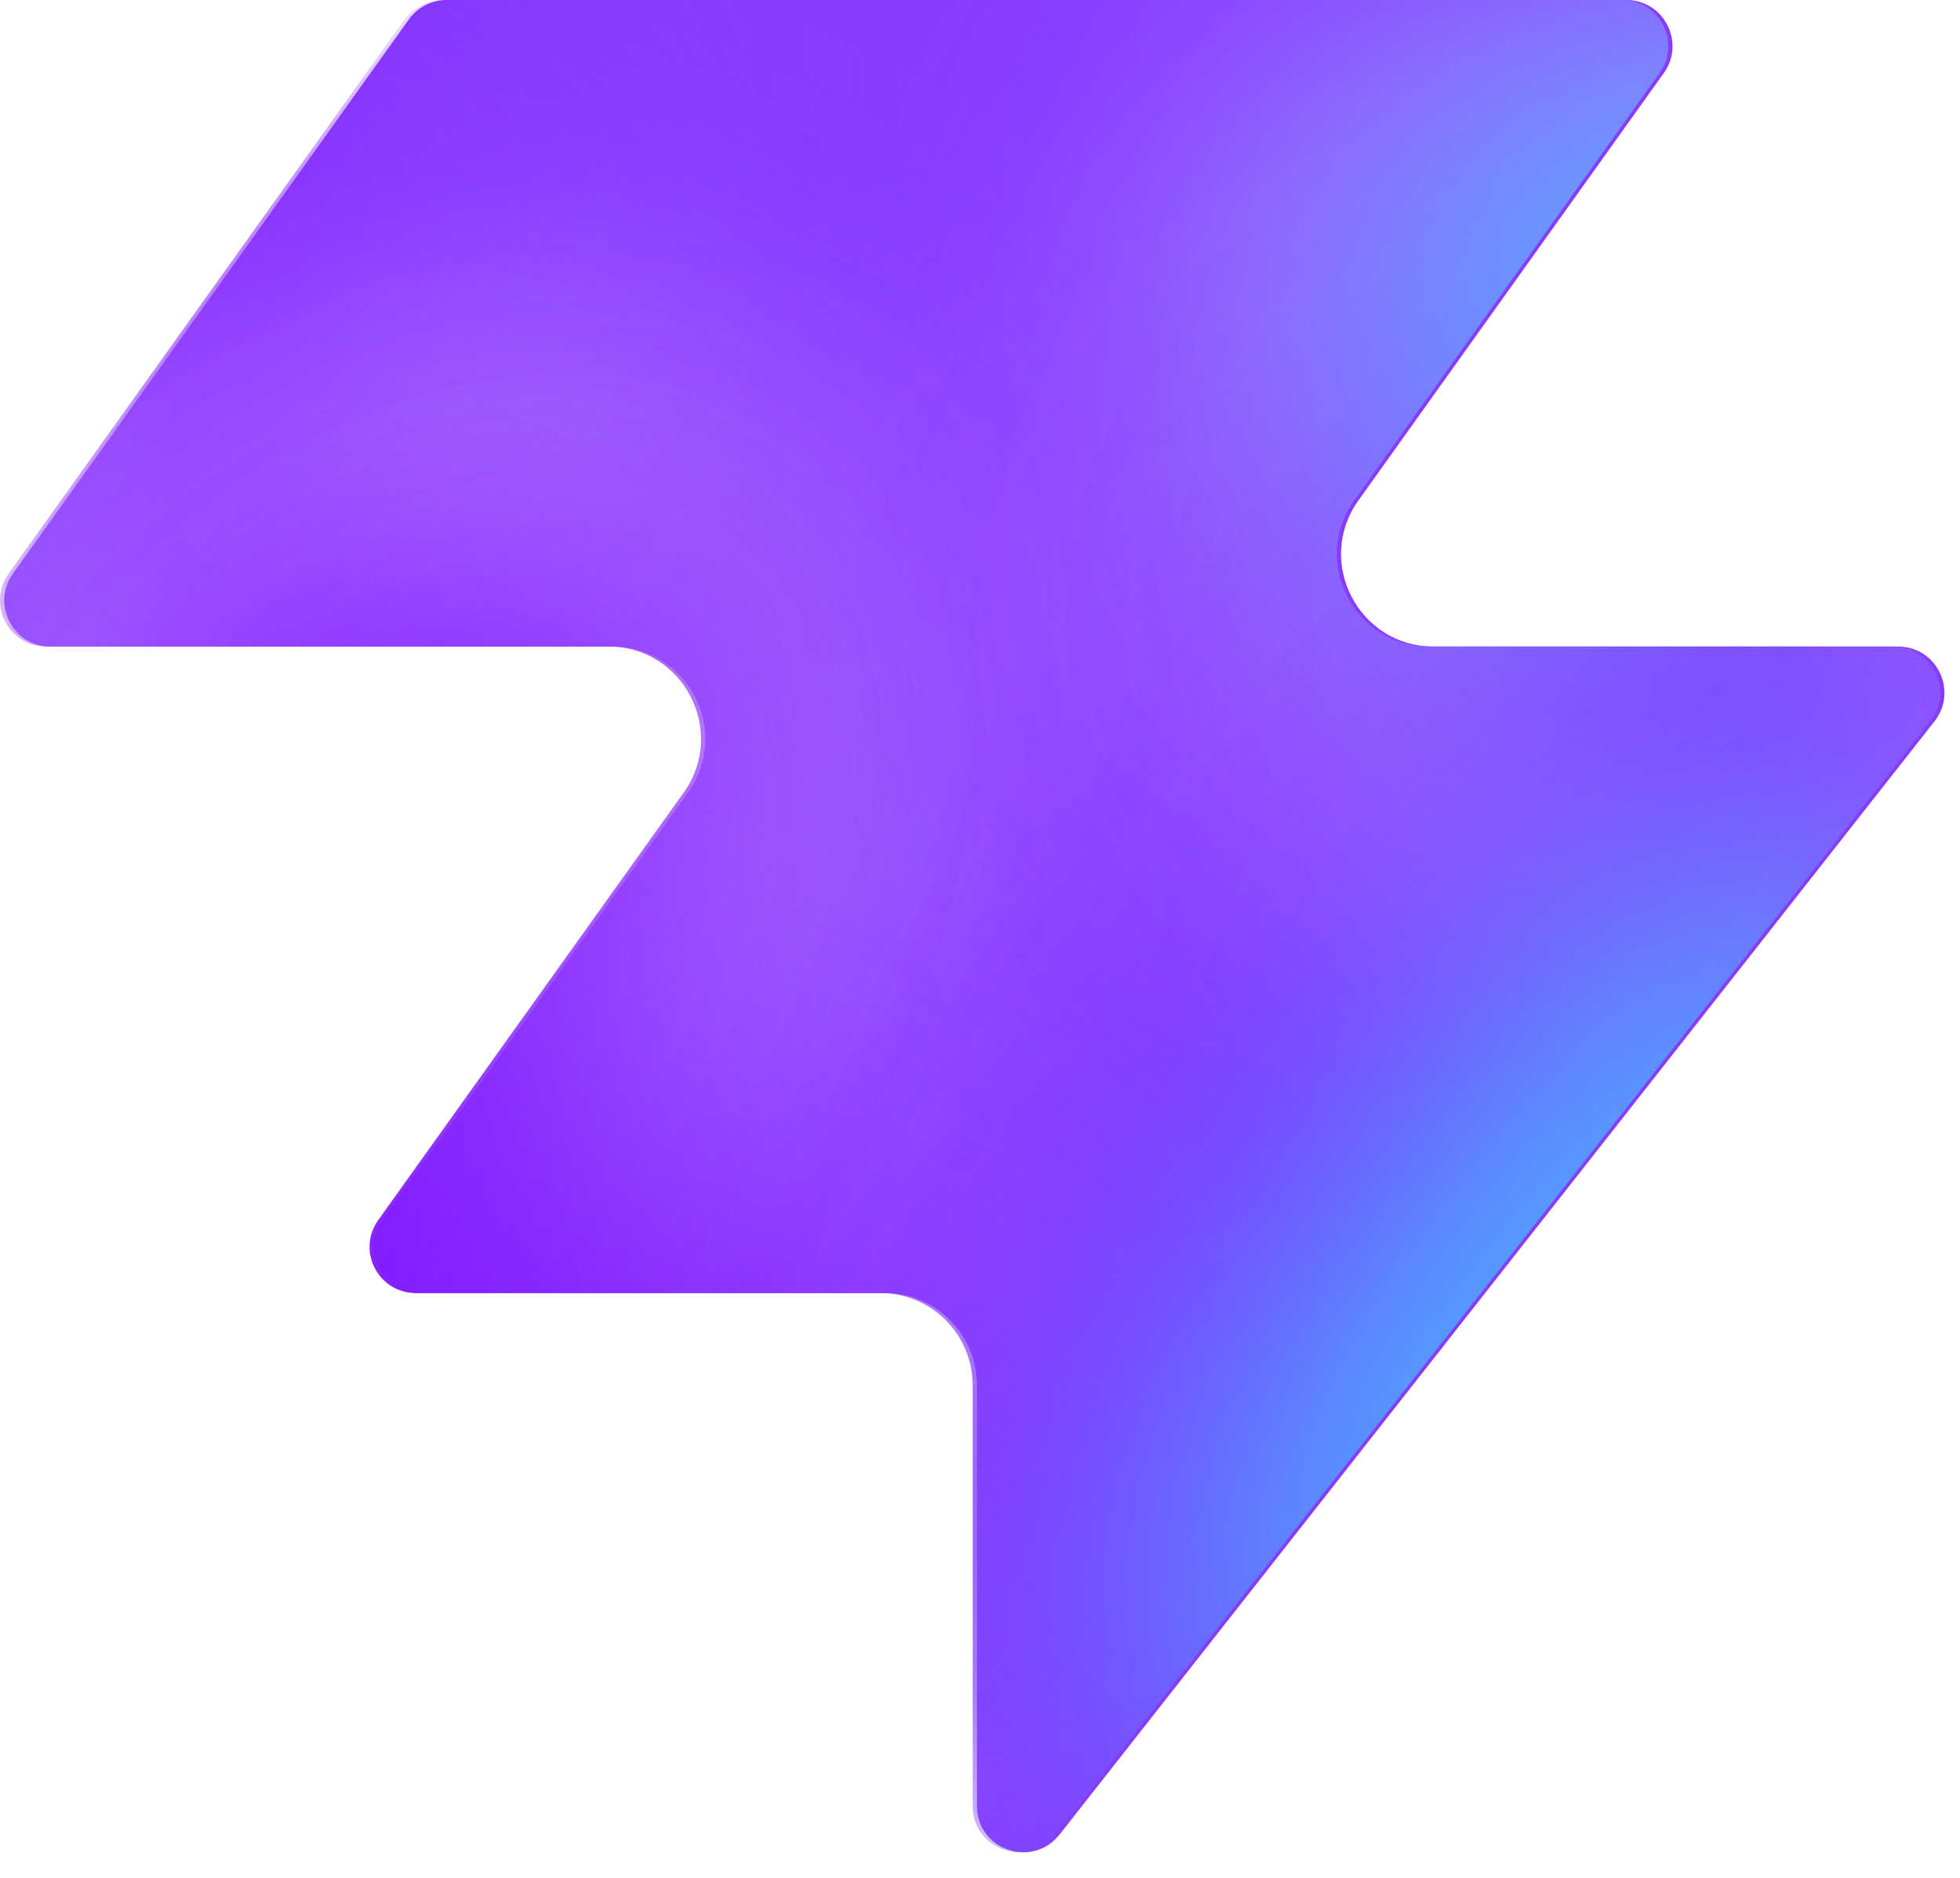
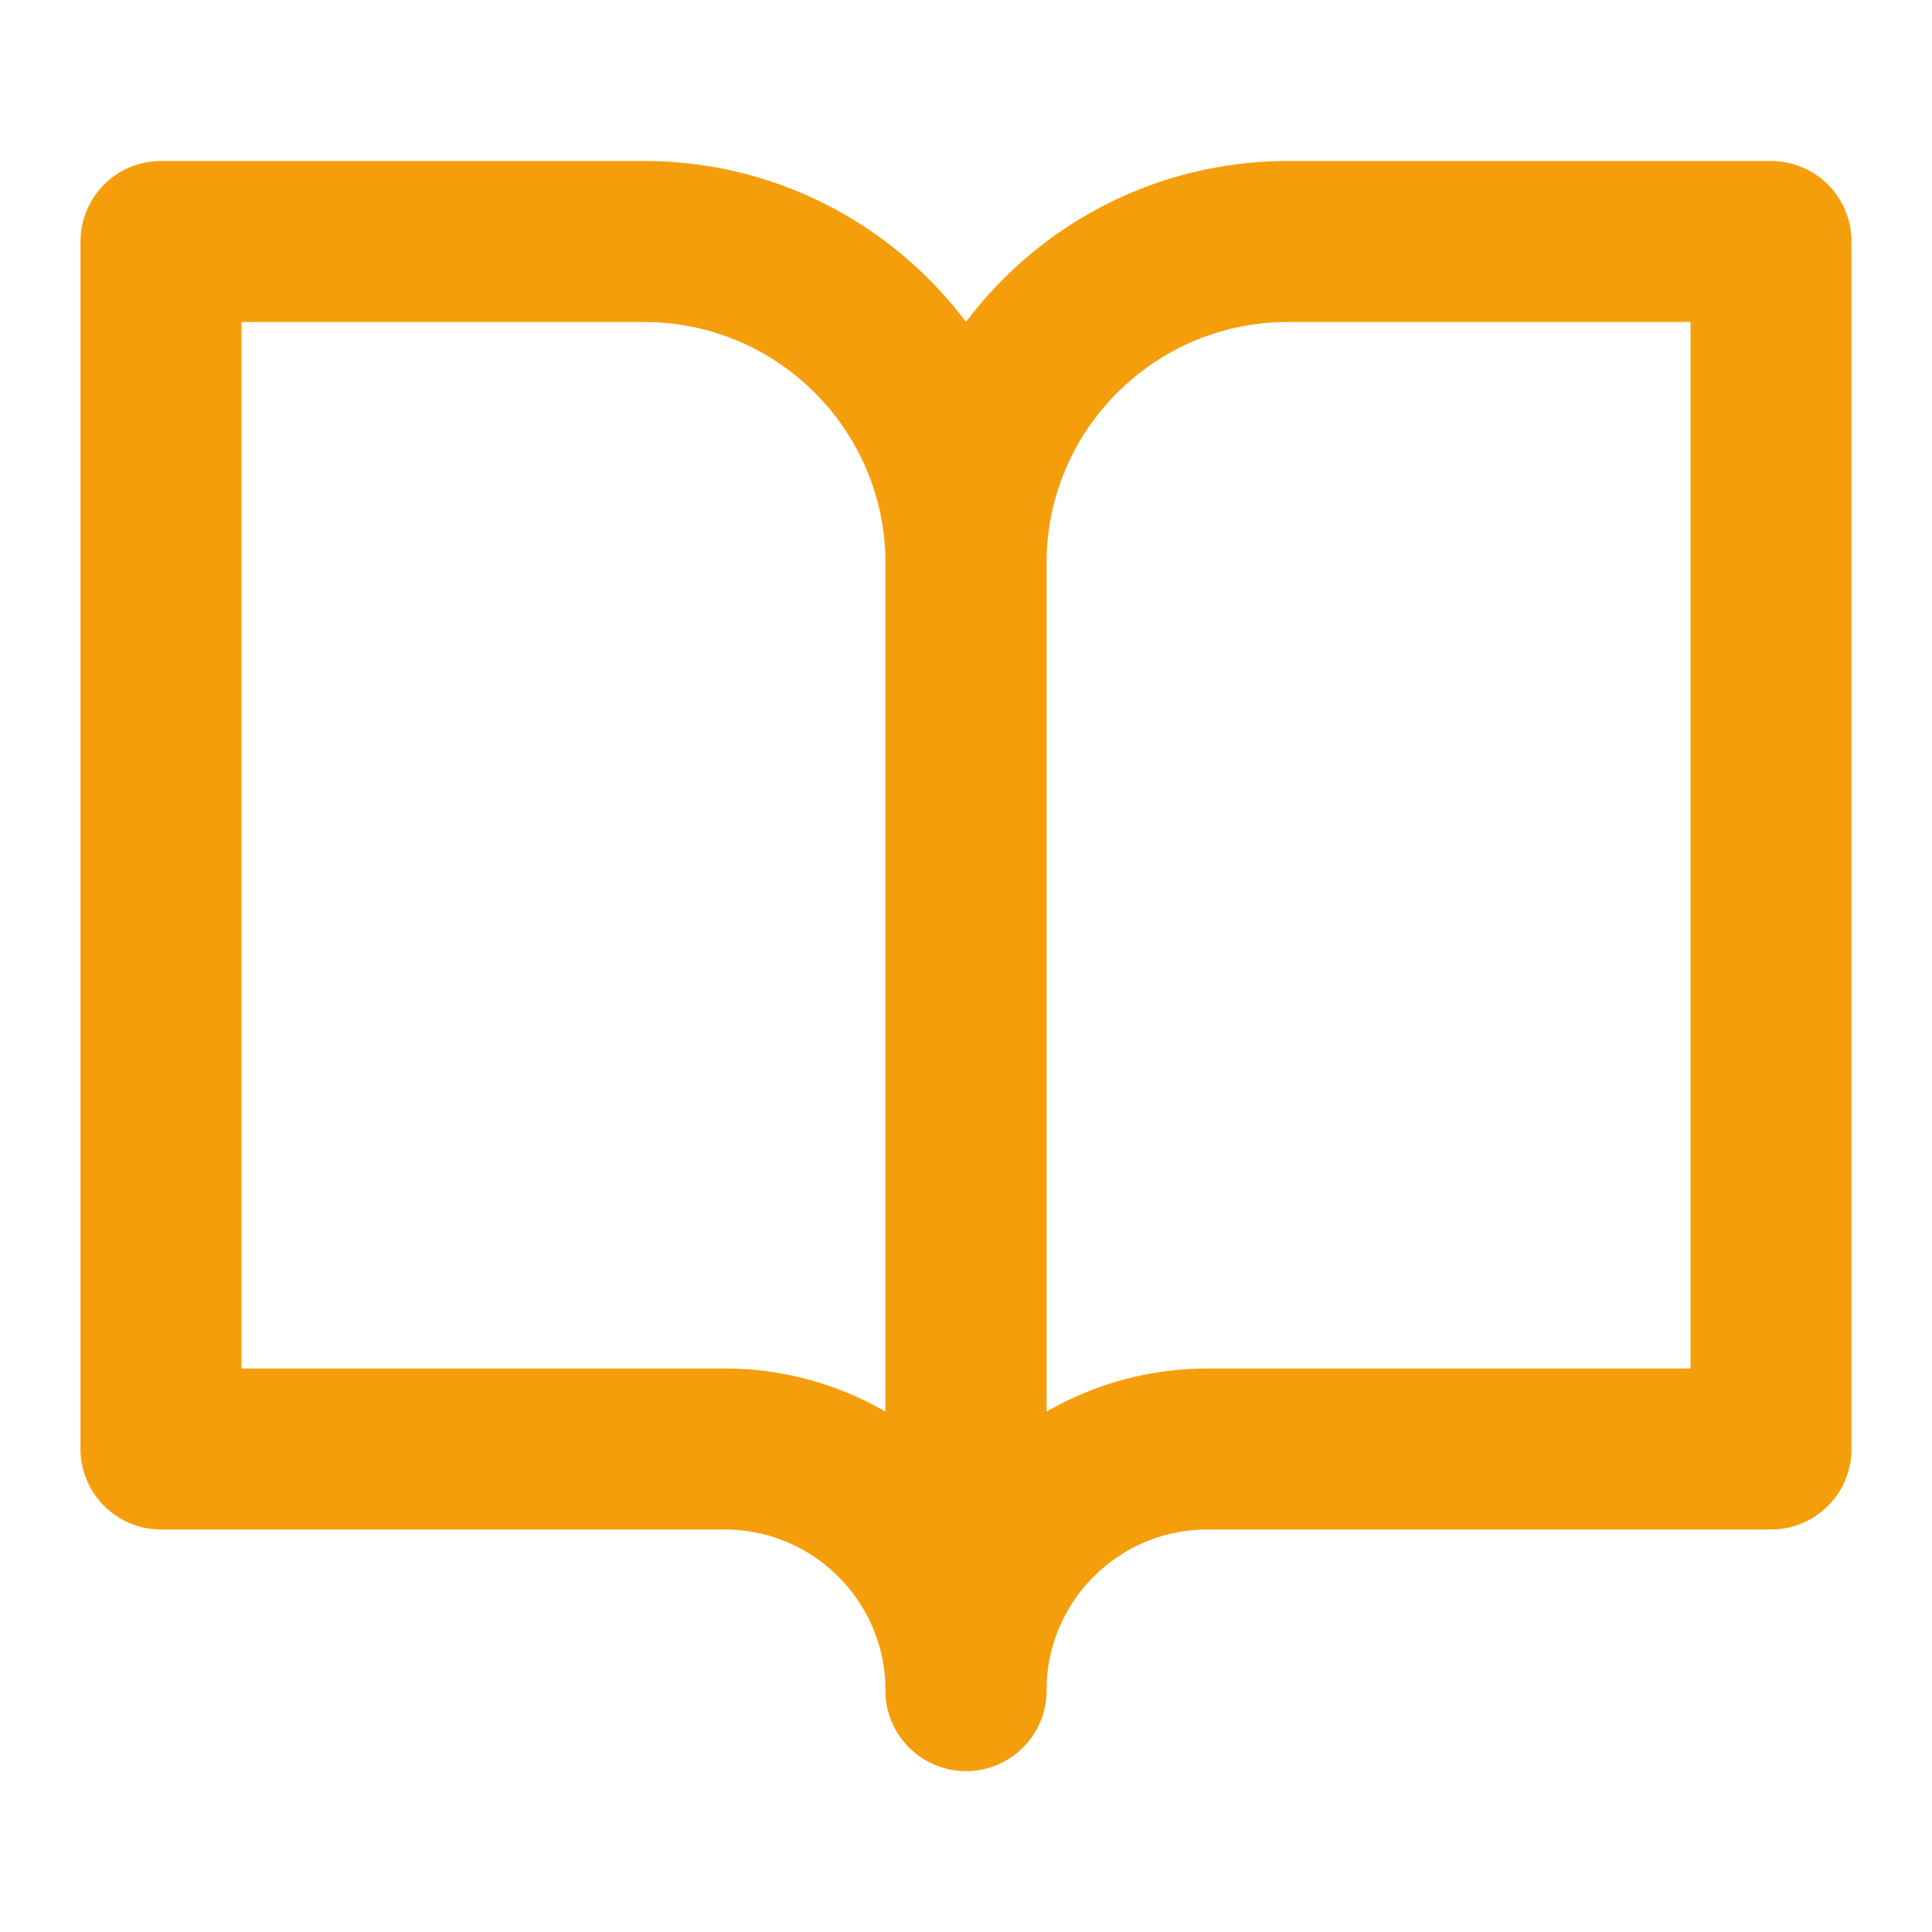
- <svg xmlns="http://www.w3.org/2000/svg" width="48" height="46" fill="none" viewBox="0 0 48 46">
-   <path fill="#863bff" d="M25.946 44.938c-.664.845-2.021.375-2.021-.698V33.937a2.26 2.26 0 0 0-2.262-2.262H10.287c-.92 0-1.456-1.04-.92-1.788l7.48-10.471c1.07-1.497 0-3.578-1.842-3.578H1.237c-.92 0-1.456-1.04-.92-1.788L10.013.474c.214-.297.556-.474.92-.474h28.894c.92 0 1.456 1.04.92 1.788l-7.48 10.471c-1.07 1.498 0 3.579 1.842 3.579h11.377c.943 0 1.473 1.088.89 1.83L25.947 44.94z" style="fill:#863bff;fill:color(display-p3 .525 .23 1);fill-opacity:1" />
-   <mask id="a" width="48" height="46" x="0" y="0" maskUnits="userSpaceOnUse" style="mask-type:alpha">
-     <path fill="#000" d="M25.842 44.938c-.664.844-2.021.375-2.021-.698V33.937a2.26 2.26 0 0 0-2.262-2.262H10.183c-.92 0-1.456-1.04-.92-1.788l7.48-10.471c1.07-1.498 0-3.579-1.842-3.579H1.133c-.92 0-1.456-1.04-.92-1.787L9.91.473c.214-.297.556-.474.92-.474h28.894c.92 0 1.456 1.04.92 1.788l-7.48 10.471c-1.07 1.498 0 3.578 1.842 3.578h11.377c.943 0 1.473 1.088.89 1.832L25.843 44.94z" style="fill:#000;fill-opacity:1" />
-   </mask>
-   <g mask="url(#a)">
-     <g filter="url(#b)">
-       <ellipse cx="5.508" cy="14.704" fill="#ede6ff" rx="5.508" ry="14.704" style="fill:#ede6ff;fill:color(display-p3 .927 .903 1);fill-opacity:1" transform="matrix(.00324 1 1 -.00324 -4.47 31.516)" />
-     </g>
-     <g filter="url(#c)">
-       <ellipse cx="10.399" cy="29.851" fill="#ede6ff" rx="10.399" ry="29.851" style="fill:#ede6ff;fill:color(display-p3 .927 .903 1);fill-opacity:1" transform="matrix(.00324 1 1 -.00324 -39.328 7.883)" />
-     </g>
-     <g filter="url(#d)">
-       <ellipse cx="5.508" cy="30.487" fill="#7e14ff" rx="5.508" ry="30.487" style="fill:#7e14ff;fill:color(display-p3 .492 .077 1);fill-opacity:1" transform="rotate(89.814 -25.913 -14.639)scale(1 -1)" />
-     </g>
-     <g filter="url(#e)">
-       <ellipse cx="5.508" cy="30.599" fill="#7e14ff" rx="5.508" ry="30.599" style="fill:#7e14ff;fill:color(display-p3 .492 .077 1);fill-opacity:1" transform="rotate(89.814 -32.644 -3.334)scale(1 -1)" />
-     </g>
-     <g filter="url(#f)">
-       <ellipse cx="5.508" cy="30.599" fill="#7e14ff" rx="5.508" ry="30.599" style="fill:#7e14ff;fill:color(display-p3 .492 .077 1);fill-opacity:1" transform="matrix(.00324 1 1 -.00324 -34.34 30.47)" />
-     </g>
-     <g filter="url(#g)">
-       <ellipse cx="14.072" cy="22.078" fill="#ede6ff" rx="14.072" ry="22.078" style="fill:#ede6ff;fill:color(display-p3 .927 .903 1);fill-opacity:1" transform="rotate(93.35 24.506 48.493)scale(-1 1)" />
-     </g>
-     <g filter="url(#h)">
-       <ellipse cx="3.47" cy="21.501" fill="#7e14ff" rx="3.47" ry="21.501" style="fill:#7e14ff;fill:color(display-p3 .492 .077 1);fill-opacity:1" transform="rotate(89.009 28.708 47.59)scale(-1 1)" />
-     </g>
-     <g filter="url(#i)">
-       <ellipse cx="3.47" cy="21.501" fill="#7e14ff" rx="3.47" ry="21.501" style="fill:#7e14ff;fill:color(display-p3 .492 .077 1);fill-opacity:1" transform="rotate(89.009 28.708 47.59)scale(-1 1)" />
-     </g>
-     <g filter="url(#j)">
-       <ellipse cx=".387" cy="8.972" fill="#7e14ff" rx="4.407" ry="29.108" style="fill:#7e14ff;fill:color(display-p3 .492 .077 1);fill-opacity:1" transform="rotate(39.51 .387 8.972)" />
-     </g>
-     <g filter="url(#k)">
-       <ellipse cx="47.523" cy="-6.092" fill="#7e14ff" rx="4.407" ry="29.108" style="fill:#7e14ff;fill:color(display-p3 .492 .077 1);fill-opacity:1" transform="rotate(37.892 47.523 -6.092)" />
-     </g>
-     <g filter="url(#l)">
-       <ellipse cx="41.412" cy="6.333" fill="#47bfff" rx="5.971" ry="9.665" style="fill:#47bfff;fill:color(display-p3 .28 .748 1);fill-opacity:1" transform="rotate(37.892 41.412 6.333)" />
-     </g>
-     <g filter="url(#m)">
-       <ellipse cx="-1.879" cy="38.332" fill="#7e14ff" rx="4.407" ry="29.108" style="fill:#7e14ff;fill:color(display-p3 .492 .077 1);fill-opacity:1" transform="rotate(37.892 -1.88 38.332)" />
-     </g>
-     <g filter="url(#n)">
-       <ellipse cx="-1.879" cy="38.332" fill="#7e14ff" rx="4.407" ry="29.108" style="fill:#7e14ff;fill:color(display-p3 .492 .077 1);fill-opacity:1" transform="rotate(37.892 -1.88 38.332)" />
-     </g>
-     <g filter="url(#o)">
-       <ellipse cx="35.651" cy="29.907" fill="#7e14ff" rx="4.407" ry="29.108" style="fill:#7e14ff;fill:color(display-p3 .492 .077 1);fill-opacity:1" transform="rotate(37.892 35.651 29.907)" />
-     </g>
-     <g filter="url(#p)">
-       <ellipse cx="38.418" cy="32.4" fill="#47bfff" rx="5.971" ry="15.297" style="fill:#47bfff;fill:color(display-p3 .28 .748 1);fill-opacity:1" transform="rotate(37.892 38.418 32.4)" />
-     </g>
-   </g>
-   <defs>
-     <filter id="b" width="60.045" height="41.654" x="-19.77" y="16.149" color-interpolation-filters="sRGB" filterUnits="userSpaceOnUse">
-       <feFlood flood-opacity="0" result="BackgroundImageFix" />
-       <feBlend in="SourceGraphic" in2="BackgroundImageFix" result="shape" />
-       <feGaussianBlur result="effect1_foregroundBlur_2002_17158" stdDeviation="7.659" />
-     </filter>
-     <filter id="c" width="90.34" height="51.437" x="-54.613" y="-7.533" color-interpolation-filters="sRGB" filterUnits="userSpaceOnUse">
-       <feFlood flood-opacity="0" result="BackgroundImageFix" />
-       <feBlend in="SourceGraphic" in2="BackgroundImageFix" result="shape" />
-       <feGaussianBlur result="effect1_foregroundBlur_2002_17158" stdDeviation="7.659" />
-     </filter>
-     <filter id="d" width="79.355" height="29.4" x="-49.64" y="2.03" color-interpolation-filters="sRGB" filterUnits="userSpaceOnUse">
-       <feFlood flood-opacity="0" result="BackgroundImageFix" />
-       <feBlend in="SourceGraphic" in2="BackgroundImageFix" result="shape" />
-       <feGaussianBlur result="effect1_foregroundBlur_2002_17158" stdDeviation="4.596" />
-     </filter>
-     <filter id="e" width="79.579" height="29.4" x="-45.045" y="20.029" color-interpolation-filters="sRGB" filterUnits="userSpaceOnUse">
-       <feFlood flood-opacity="0" result="BackgroundImageFix" />
-       <feBlend in="SourceGraphic" in2="BackgroundImageFix" result="shape" />
-       <feGaussianBlur result="effect1_foregroundBlur_2002_17158" stdDeviation="4.596" />
-     </filter>
-     <filter id="f" width="79.579" height="29.4" x="-43.513" y="21.178" color-interpolation-filters="sRGB" filterUnits="userSpaceOnUse">
-       <feFlood flood-opacity="0" result="BackgroundImageFix" />
-       <feBlend in="SourceGraphic" in2="BackgroundImageFix" result="shape" />
-       <feGaussianBlur result="effect1_foregroundBlur_2002_17158" stdDeviation="4.596" />
-     </filter>
-     <filter id="g" width="74.749" height="58.852" x="15.756" y="-17.901" color-interpolation-filters="sRGB" filterUnits="userSpaceOnUse">
-       <feFlood flood-opacity="0" result="BackgroundImageFix" />
-       <feBlend in="SourceGraphic" in2="BackgroundImageFix" result="shape" />
-       <feGaussianBlur result="effect1_foregroundBlur_2002_17158" stdDeviation="7.659" />
-     </filter>
-     <filter id="h" width="61.377" height="25.362" x="23.548" y="2.284" color-interpolation-filters="sRGB" filterUnits="userSpaceOnUse">
-       <feFlood flood-opacity="0" result="BackgroundImageFix" />
-       <feBlend in="SourceGraphic" in2="BackgroundImageFix" result="shape" />
-       <feGaussianBlur result="effect1_foregroundBlur_2002_17158" stdDeviation="4.596" />
-     </filter>
-     <filter id="i" width="61.377" height="25.362" x="23.548" y="2.284" color-interpolation-filters="sRGB" filterUnits="userSpaceOnUse">
-       <feFlood flood-opacity="0" result="BackgroundImageFix" />
-       <feBlend in="SourceGraphic" in2="BackgroundImageFix" result="shape" />
-       <feGaussianBlur result="effect1_foregroundBlur_2002_17158" stdDeviation="4.596" />
-     </filter>
-     <filter id="j" width="56.045" height="63.649" x="-27.636" y="-22.853" color-interpolation-filters="sRGB" filterUnits="userSpaceOnUse">
-       <feFlood flood-opacity="0" result="BackgroundImageFix" />
-       <feBlend in="SourceGraphic" in2="BackgroundImageFix" result="shape" />
-       <feGaussianBlur result="effect1_foregroundBlur_2002_17158" stdDeviation="4.596" />
-     </filter>
-     <filter id="k" width="54.814" height="64.646" x="20.116" y="-38.415" color-interpolation-filters="sRGB" filterUnits="userSpaceOnUse">
-       <feFlood flood-opacity="0" result="BackgroundImageFix" />
-       <feBlend in="SourceGraphic" in2="BackgroundImageFix" result="shape" />
-       <feGaussianBlur result="effect1_foregroundBlur_2002_17158" stdDeviation="4.596" />
-     </filter>
-     <filter id="l" width="33.541" height="35.313" x="24.641" y="-11.323" color-interpolation-filters="sRGB" filterUnits="userSpaceOnUse">
-       <feFlood flood-opacity="0" result="BackgroundImageFix" />
-       <feBlend in="SourceGraphic" in2="BackgroundImageFix" result="shape" />
-       <feGaussianBlur result="effect1_foregroundBlur_2002_17158" stdDeviation="4.596" />
-     </filter>
-     <filter id="m" width="54.814" height="64.646" x="-29.286" y="6.009" color-interpolation-filters="sRGB" filterUnits="userSpaceOnUse">
-       <feFlood flood-opacity="0" result="BackgroundImageFix" />
-       <feBlend in="SourceGraphic" in2="BackgroundImageFix" result="shape" />
-       <feGaussianBlur result="effect1_foregroundBlur_2002_17158" stdDeviation="4.596" />
-     </filter>
-     <filter id="n" width="54.814" height="64.646" x="-29.286" y="6.009" color-interpolation-filters="sRGB" filterUnits="userSpaceOnUse">
-       <feFlood flood-opacity="0" result="BackgroundImageFix" />
-       <feBlend in="SourceGraphic" in2="BackgroundImageFix" result="shape" />
-       <feGaussianBlur result="effect1_foregroundBlur_2002_17158" stdDeviation="4.596" />
-     </filter>
-     <filter id="o" width="54.814" height="64.646" x="8.244" y="-2.416" color-interpolation-filters="sRGB" filterUnits="userSpaceOnUse">
-       <feFlood flood-opacity="0" result="BackgroundImageFix" />
-       <feBlend in="SourceGraphic" in2="BackgroundImageFix" result="shape" />
-       <feGaussianBlur result="effect1_foregroundBlur_2002_17158" stdDeviation="4.596" />
-     </filter>
-     <filter id="p" width="39.409" height="43.623" x="18.713" y="10.588" color-interpolation-filters="sRGB" filterUnits="userSpaceOnUse">
-       <feFlood flood-opacity="0" result="BackgroundImageFix" />
-       <feBlend in="SourceGraphic" in2="BackgroundImageFix" result="shape" />
-       <feGaussianBlur result="effect1_foregroundBlur_2002_17158" stdDeviation="4.596" />
-     </filter>
-   </defs>
+ <svg xmlns="http://www.w3.org/2000/svg" viewBox="0 0 24 24" fill="none" stroke="#f59e0b" stroke-width="2" stroke-linecap="round" stroke-linejoin="round">
+   <path d="M2 3h6a4 4 0 0 1 4 4v14a3 3 0 0 0-3-3H2z" />
+   <path d="M22 3h-6a4 4 0 0 0-4 4v14a3 3 0 0 1 3-3h7z" />
</svg>
